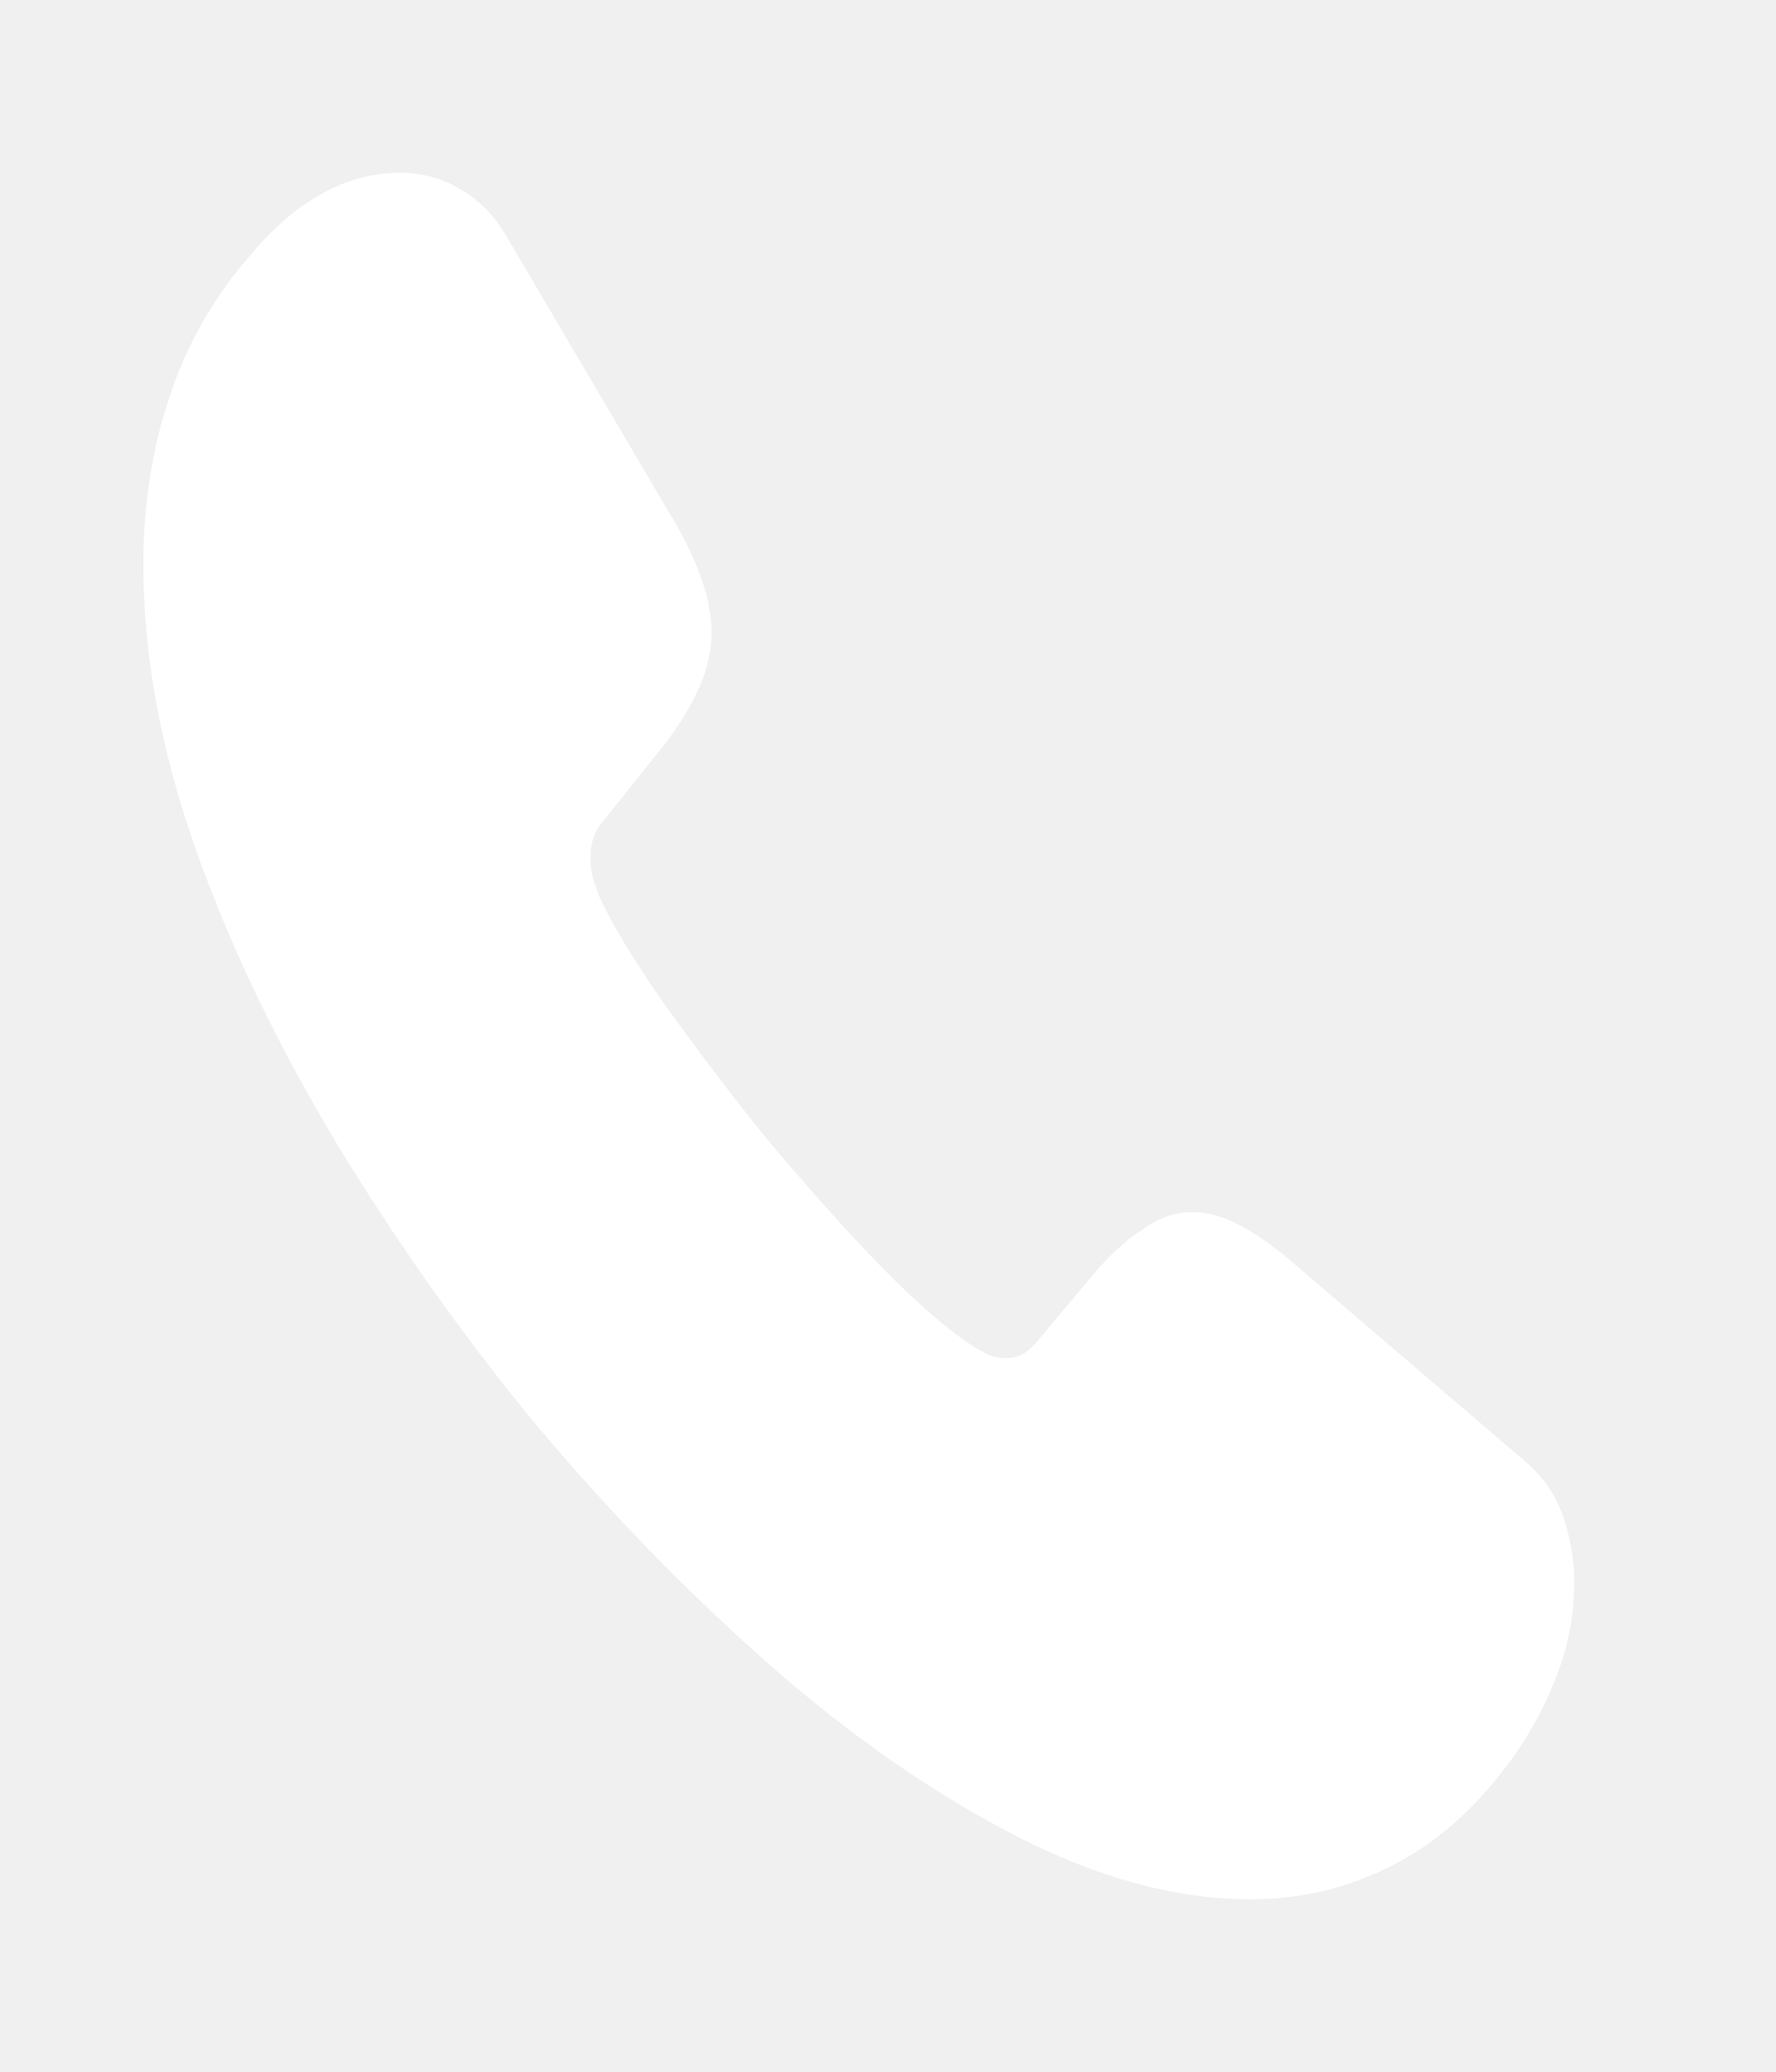
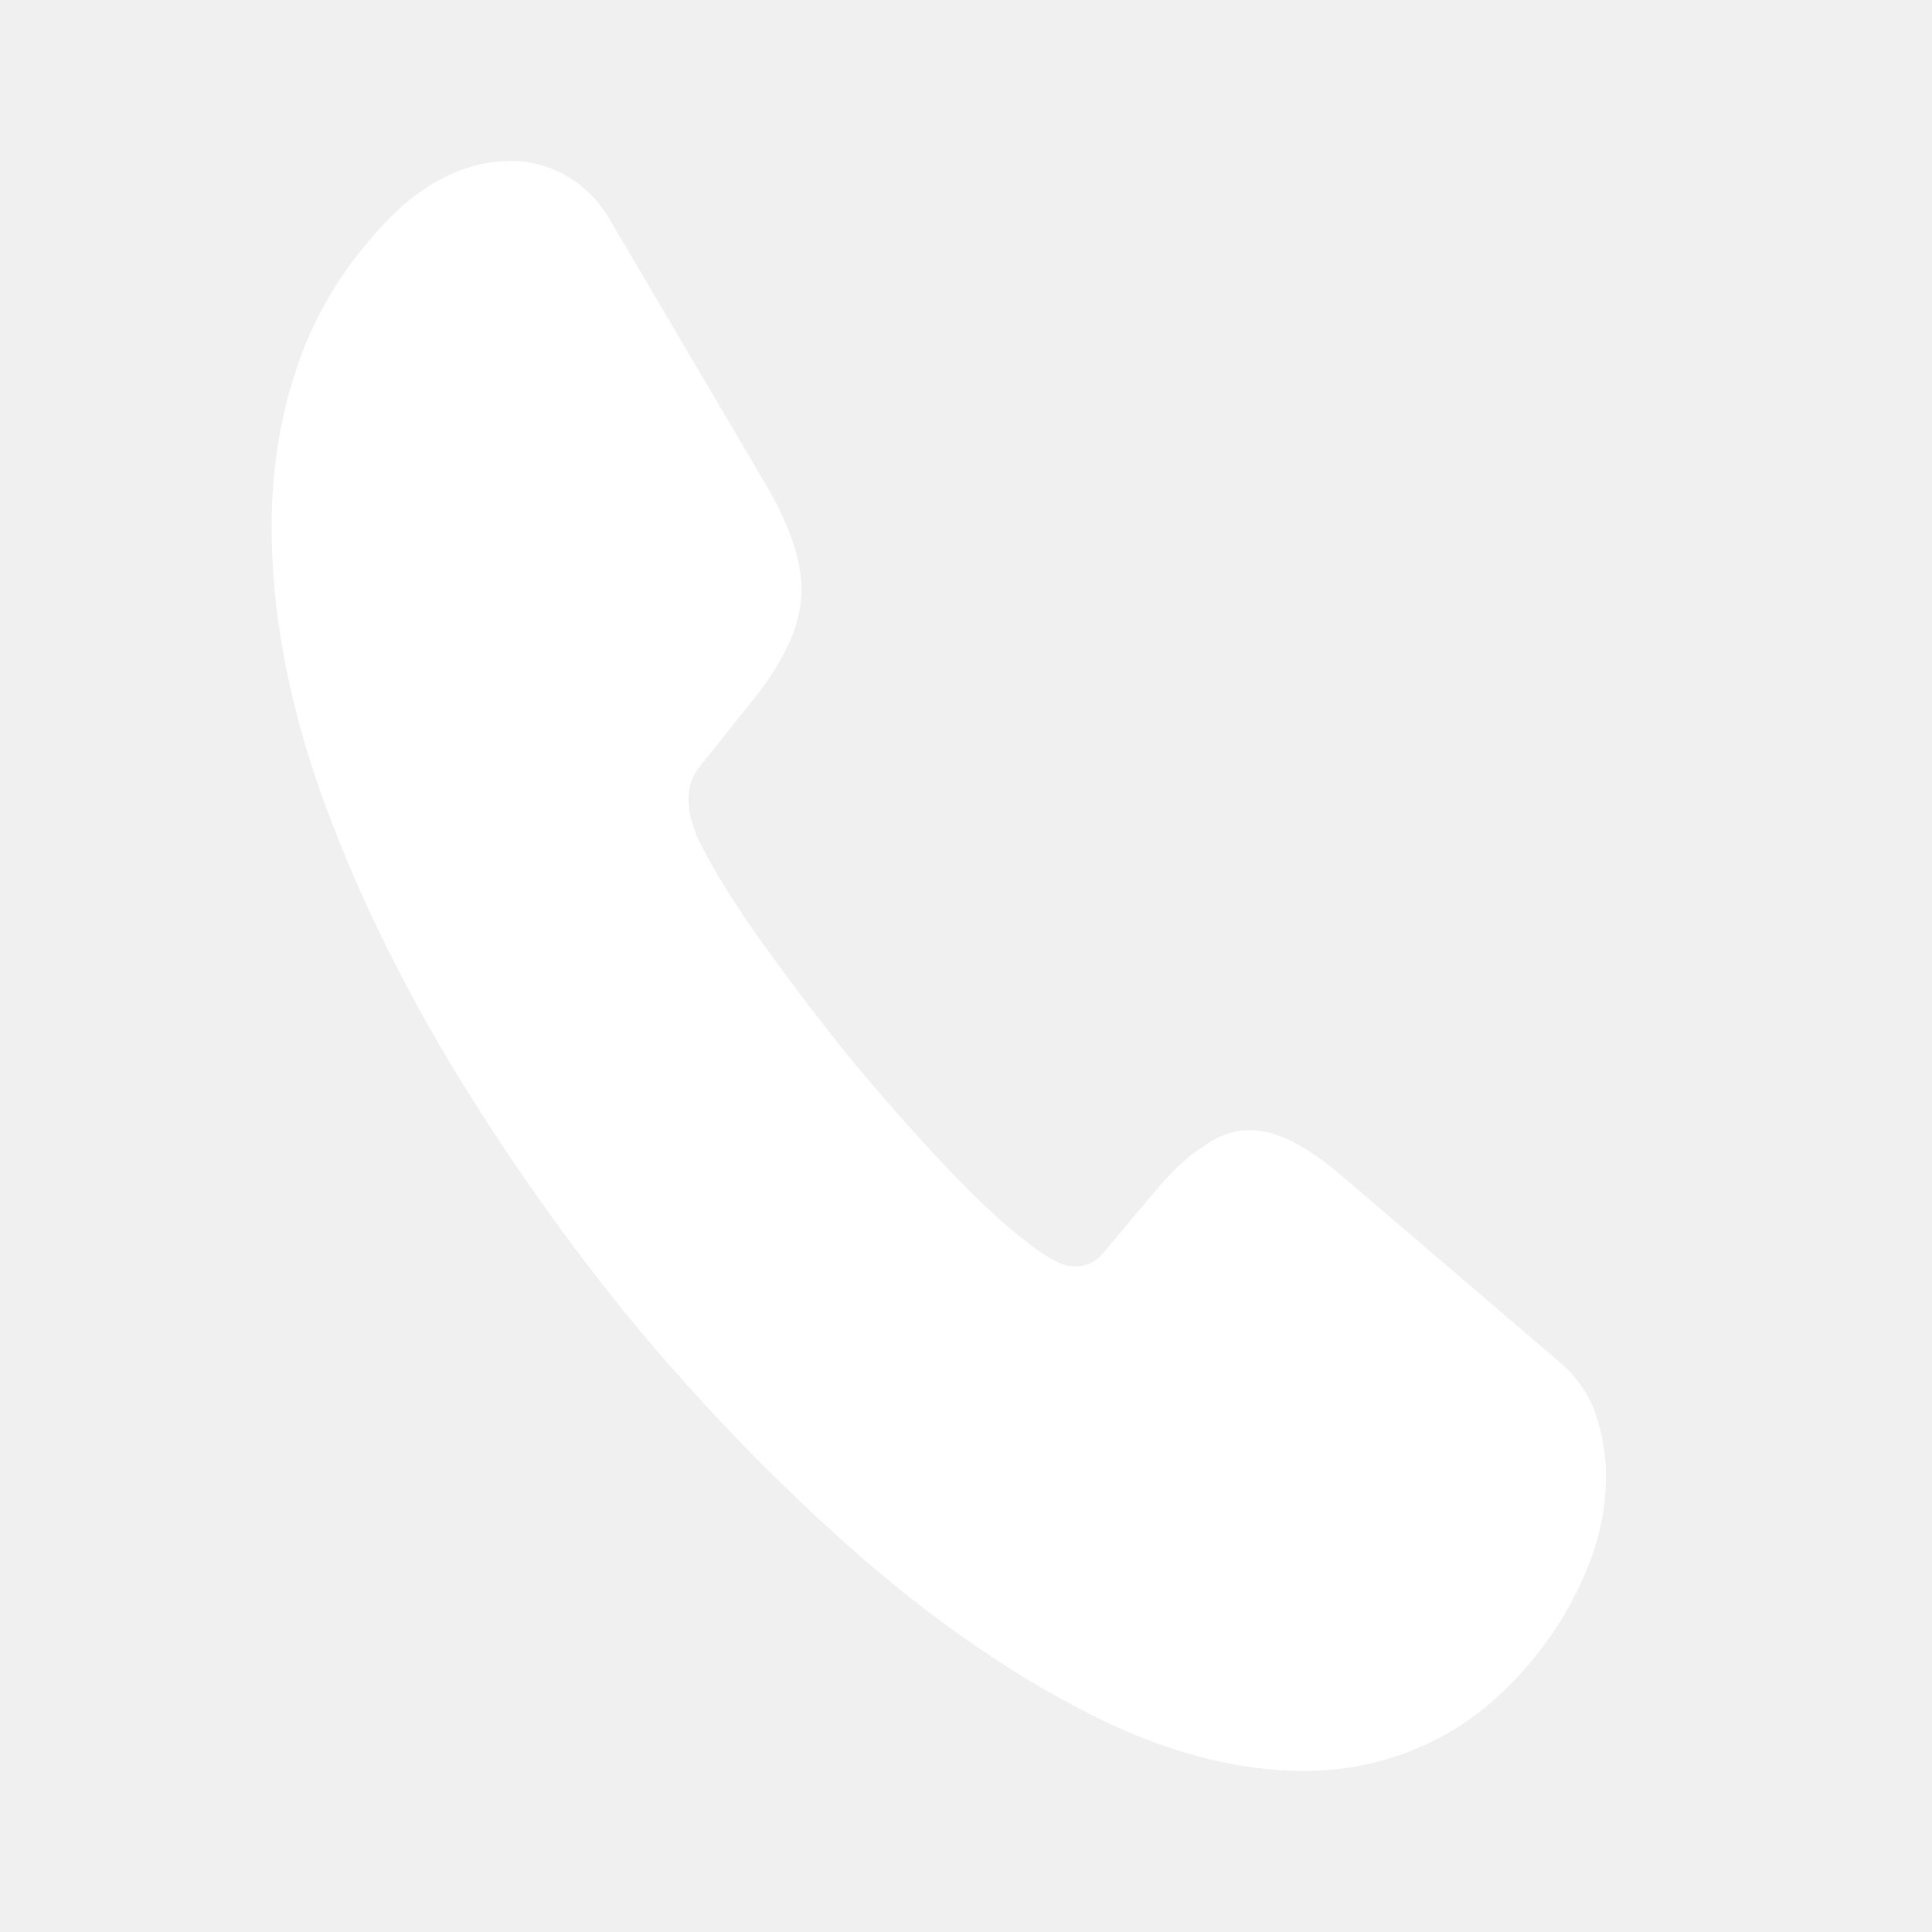
- <svg xmlns="http://www.w3.org/2000/svg" width="30" height="35" viewBox="0 0 30 35" fill="none">
+ <svg xmlns="http://www.w3.org/2000/svg" width="30" height="30" viewBox="0 0 30 35" fill="none">
  <path d="M26.594 26.731C26.594 27.256 26.497 27.796 26.291 28.321C26.086 28.846 25.819 29.342 25.468 29.808C24.875 30.596 24.221 31.165 23.483 31.529C22.757 31.894 21.97 32.083 21.123 32.083C19.888 32.083 18.569 31.733 17.177 31.019C15.784 30.304 14.393 29.342 13.012 28.131C11.606 26.892 10.279 25.527 9.042 24.048C7.818 22.563 6.689 20.969 5.665 19.279C4.672 17.617 3.873 15.954 3.292 14.306C2.711 12.644 2.421 11.054 2.421 9.538C2.421 8.546 2.566 7.598 2.857 6.723C3.147 5.833 3.607 5.017 4.249 4.288C5.023 3.369 5.871 2.917 6.766 2.917C7.105 2.917 7.444 3.004 7.747 3.179C8.062 3.354 8.34 3.617 8.558 3.996L11.366 8.765C11.584 9.129 11.742 9.465 11.851 9.786C11.959 10.092 12.02 10.398 12.02 10.675C12.02 11.025 11.935 11.375 11.766 11.71C11.608 12.046 11.378 12.396 11.088 12.746L10.168 13.898C10.035 14.058 9.974 14.248 9.974 14.481C9.974 14.598 9.986 14.7 10.011 14.817C10.047 14.933 10.083 15.021 10.107 15.108C10.325 15.59 10.7 16.217 11.233 16.975C11.778 17.733 12.359 18.506 12.988 19.279C13.642 20.052 14.271 20.767 14.913 21.423C15.542 22.065 16.063 22.502 16.474 22.765C16.535 22.794 16.608 22.838 16.692 22.881C16.789 22.925 16.886 22.94 16.995 22.94C17.201 22.94 17.358 22.852 17.491 22.692L18.411 21.598C18.714 21.233 19.004 20.956 19.283 20.781C19.561 20.577 19.84 20.475 20.142 20.475C20.372 20.475 20.614 20.533 20.881 20.665C21.147 20.796 21.425 20.985 21.728 21.233L25.735 24.66C26.049 24.923 26.267 25.229 26.4 25.594C26.521 25.958 26.594 26.323 26.594 26.731Z" fill="white" />
</svg>
